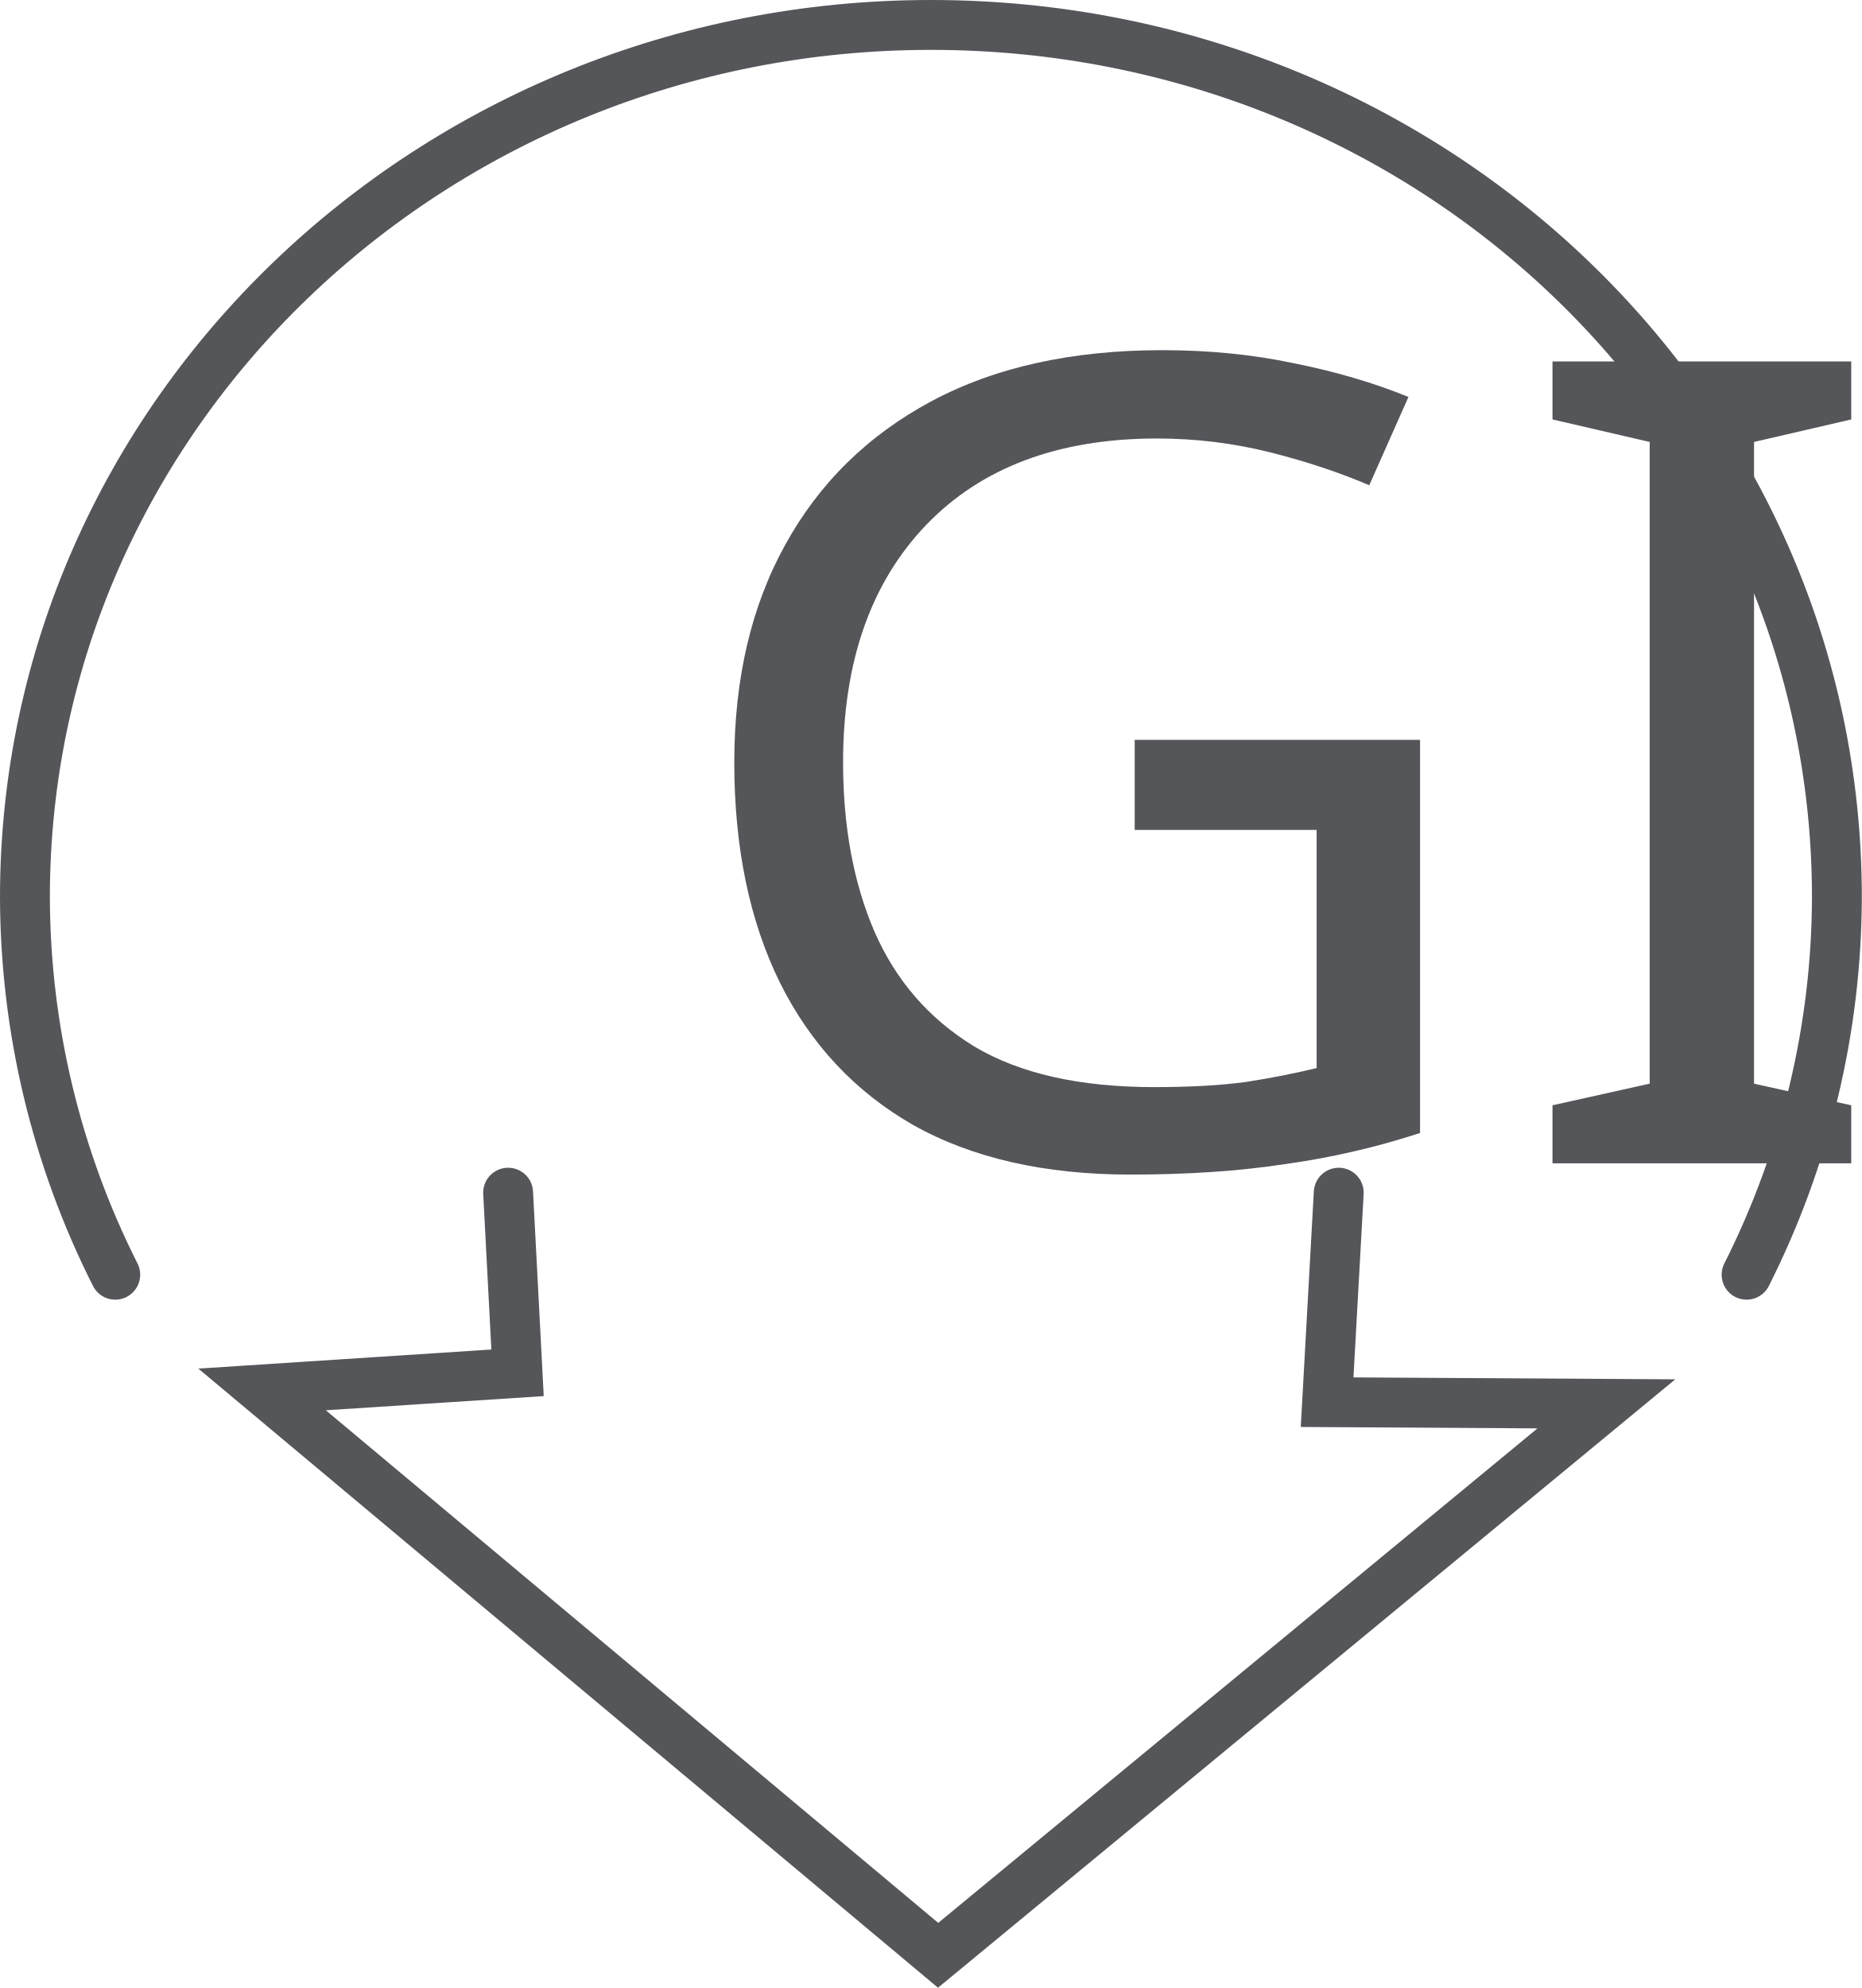
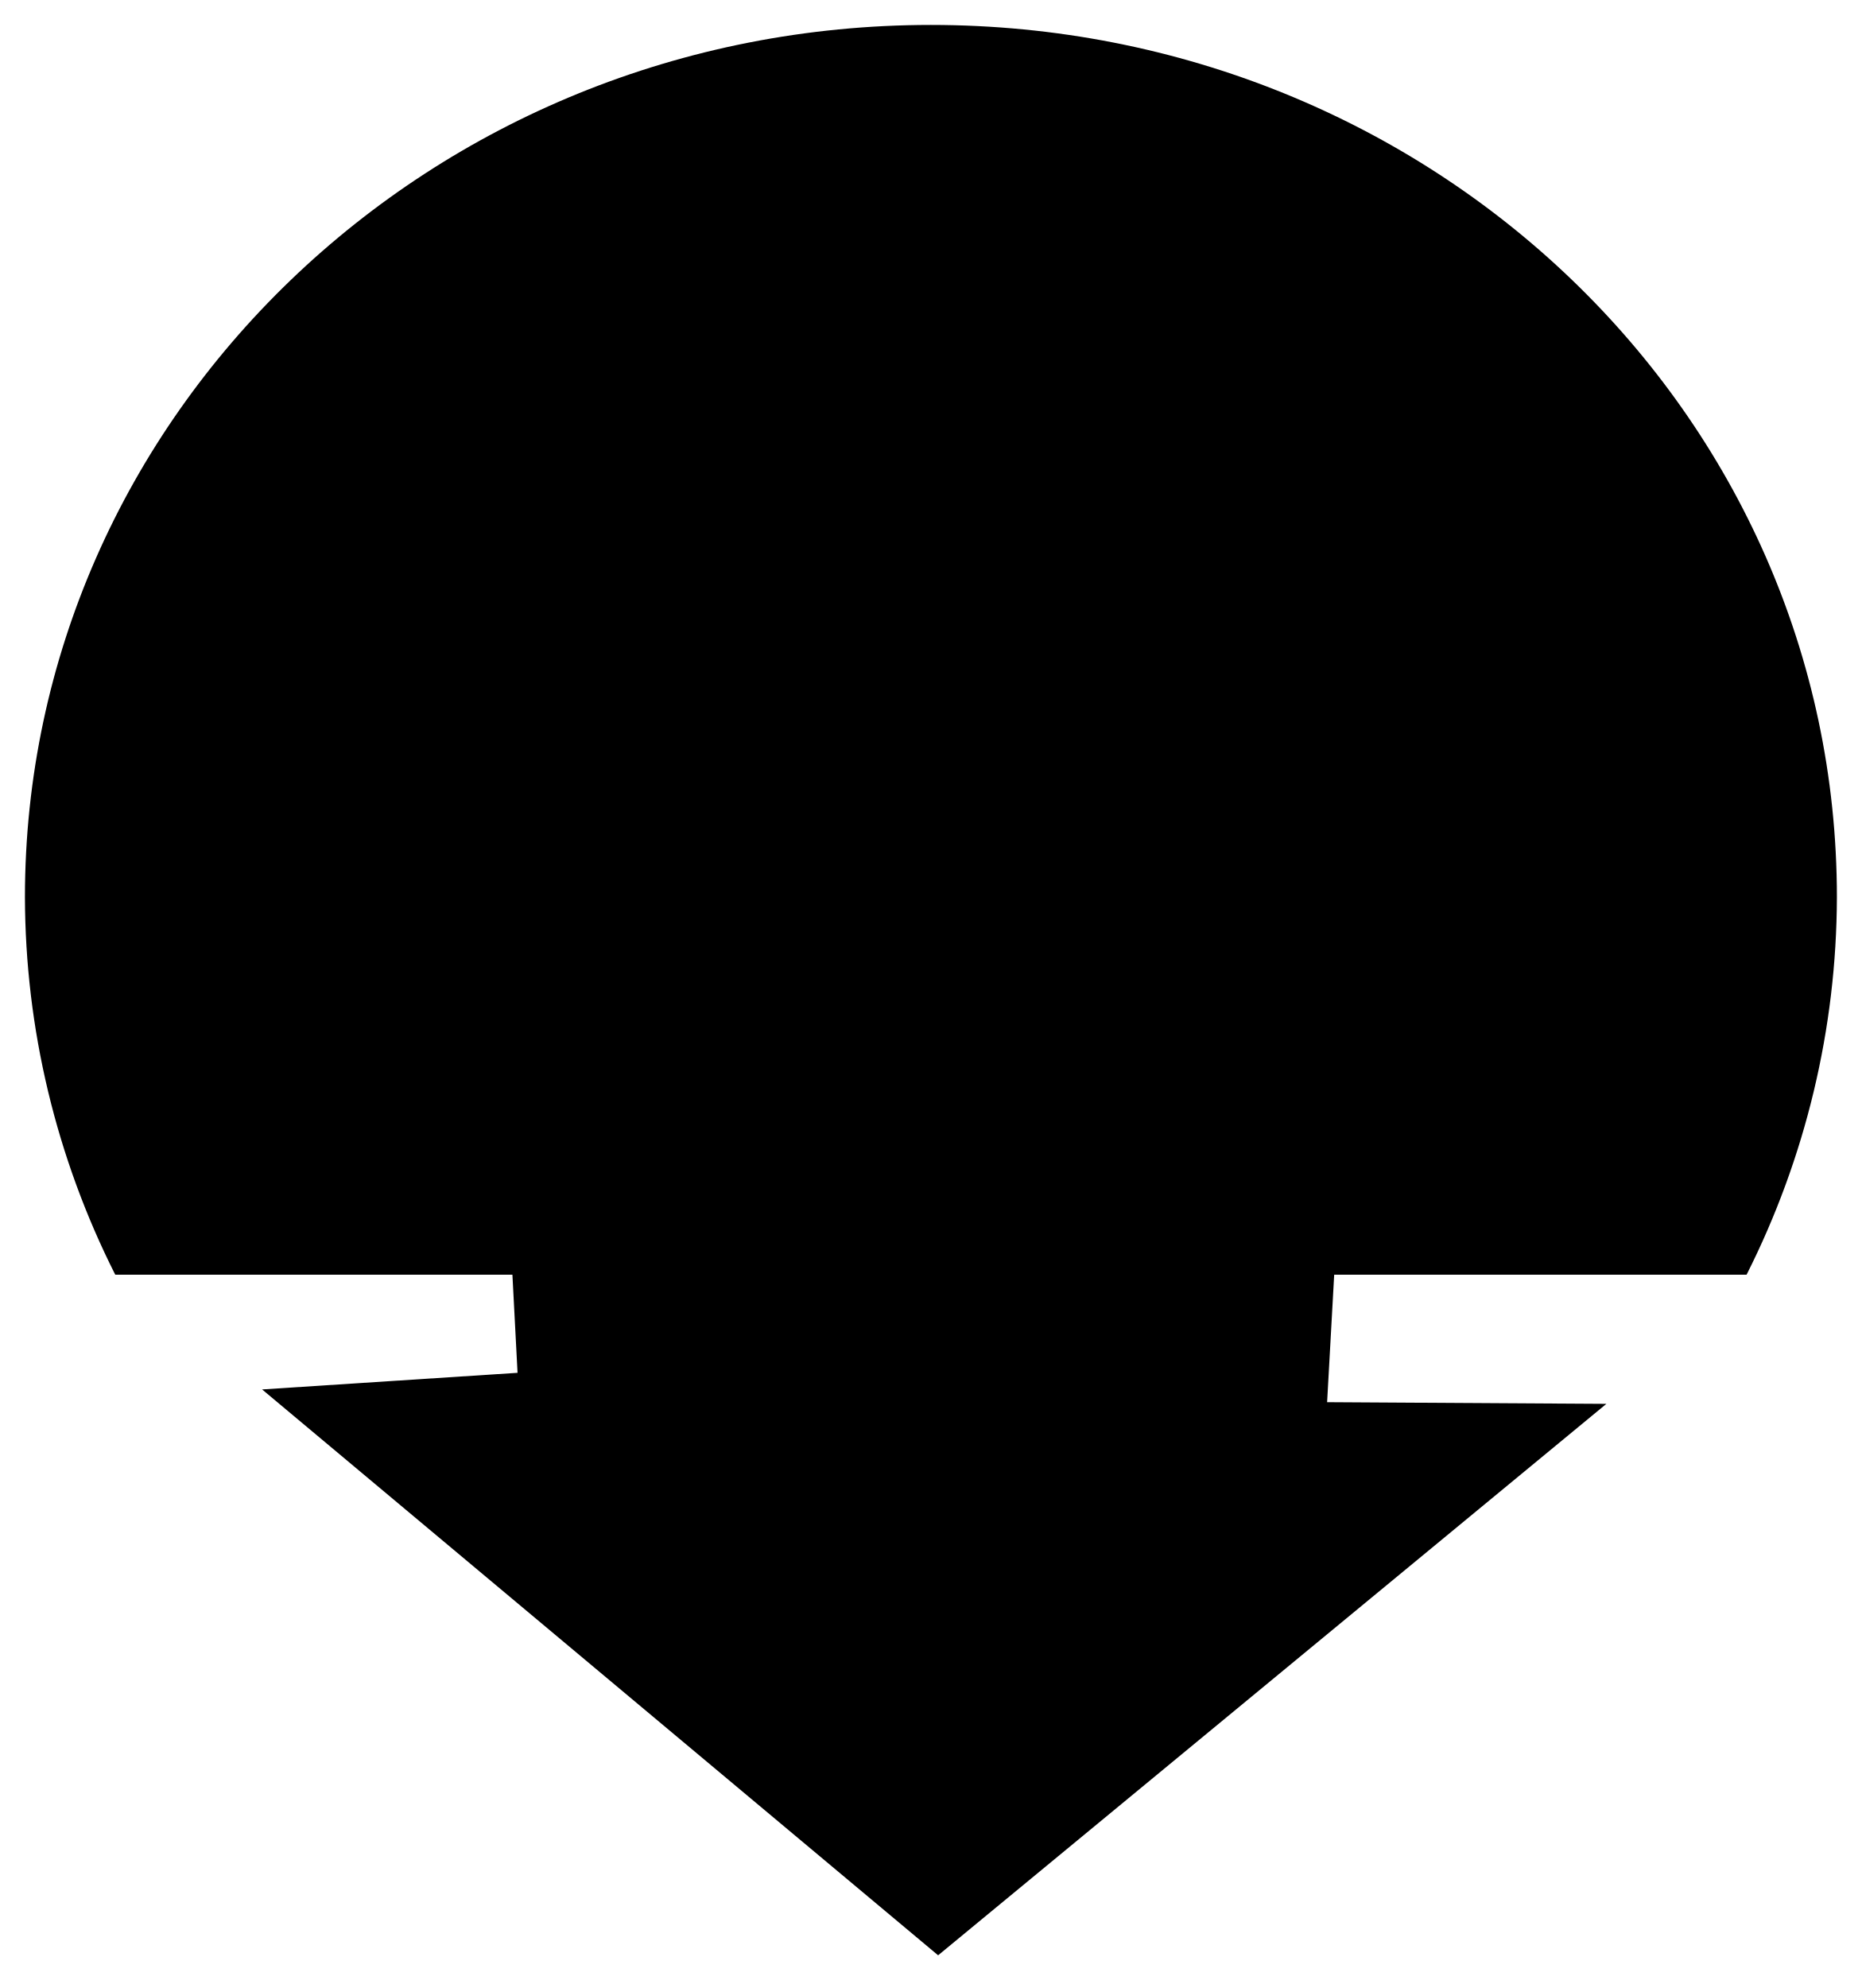
<svg xmlns="http://www.w3.org/2000/svg" id="Layer_1" data-name="Layer 1" viewBox="0 0 33.6 35.87">
  <defs>
    <style>.cls-1,.cls-3{fill:none;}.cls-2{clip-path:url(#clip-path);}.cls-3{stroke:#55565a;stroke-linecap:round;stroke-width:0.9px;}.cls-4{font-size:20.27px;fill:#55565a;font-family:Alégre Sans NC;}</style>
    <clipPath id="clip-path" transform="translate(0 0)">
-       <rect class="cls-1" width="33.6" height="35.87" />
+       <rect className="cls-1" width="33.6" height="35.87" />
    </clipPath>
  </defs>
-   <g class="cls-2">
-     <path class="cls-3" d="M2.08,23A15.19,15.19,0,0,1,.45,16.19C0.45,7.5,7.77.45,16.8,0.45s16.35,7,16.35,15.74A15.2,15.2,0,0,1,31.52,23" transform="translate(0 0)" />
-     <text class="cls-4" transform="translate(11.98 20.99) scale(1.03 1)">GI</text>
-     <polyline class="cls-3" points="24.16 21.52 23.95 25.3 28.99 25.33 16.93 35.28 4.73 25.07 9.34 24.77 9.17 21.52" />
+   <g className="cls-2">
+     <path className="cls-3" d="M2.08,23A15.19,15.19,0,0,1,.45,16.19C0.45,7.5,7.77.45,16.8,0.45s16.35,7,16.35,15.74A15.2,15.2,0,0,1,31.52,23" transform="translate(0 0)" />
+     <text className="cls-4" transform="translate(11.98 20.99) scale(1.03 1)">GI</text>
+     <polyline className="cls-3" points="24.16 21.52 23.95 25.3 28.99 25.33 16.93 35.28 4.73 25.07 9.34 24.77 9.17 21.52" />
  </g>
</svg>
